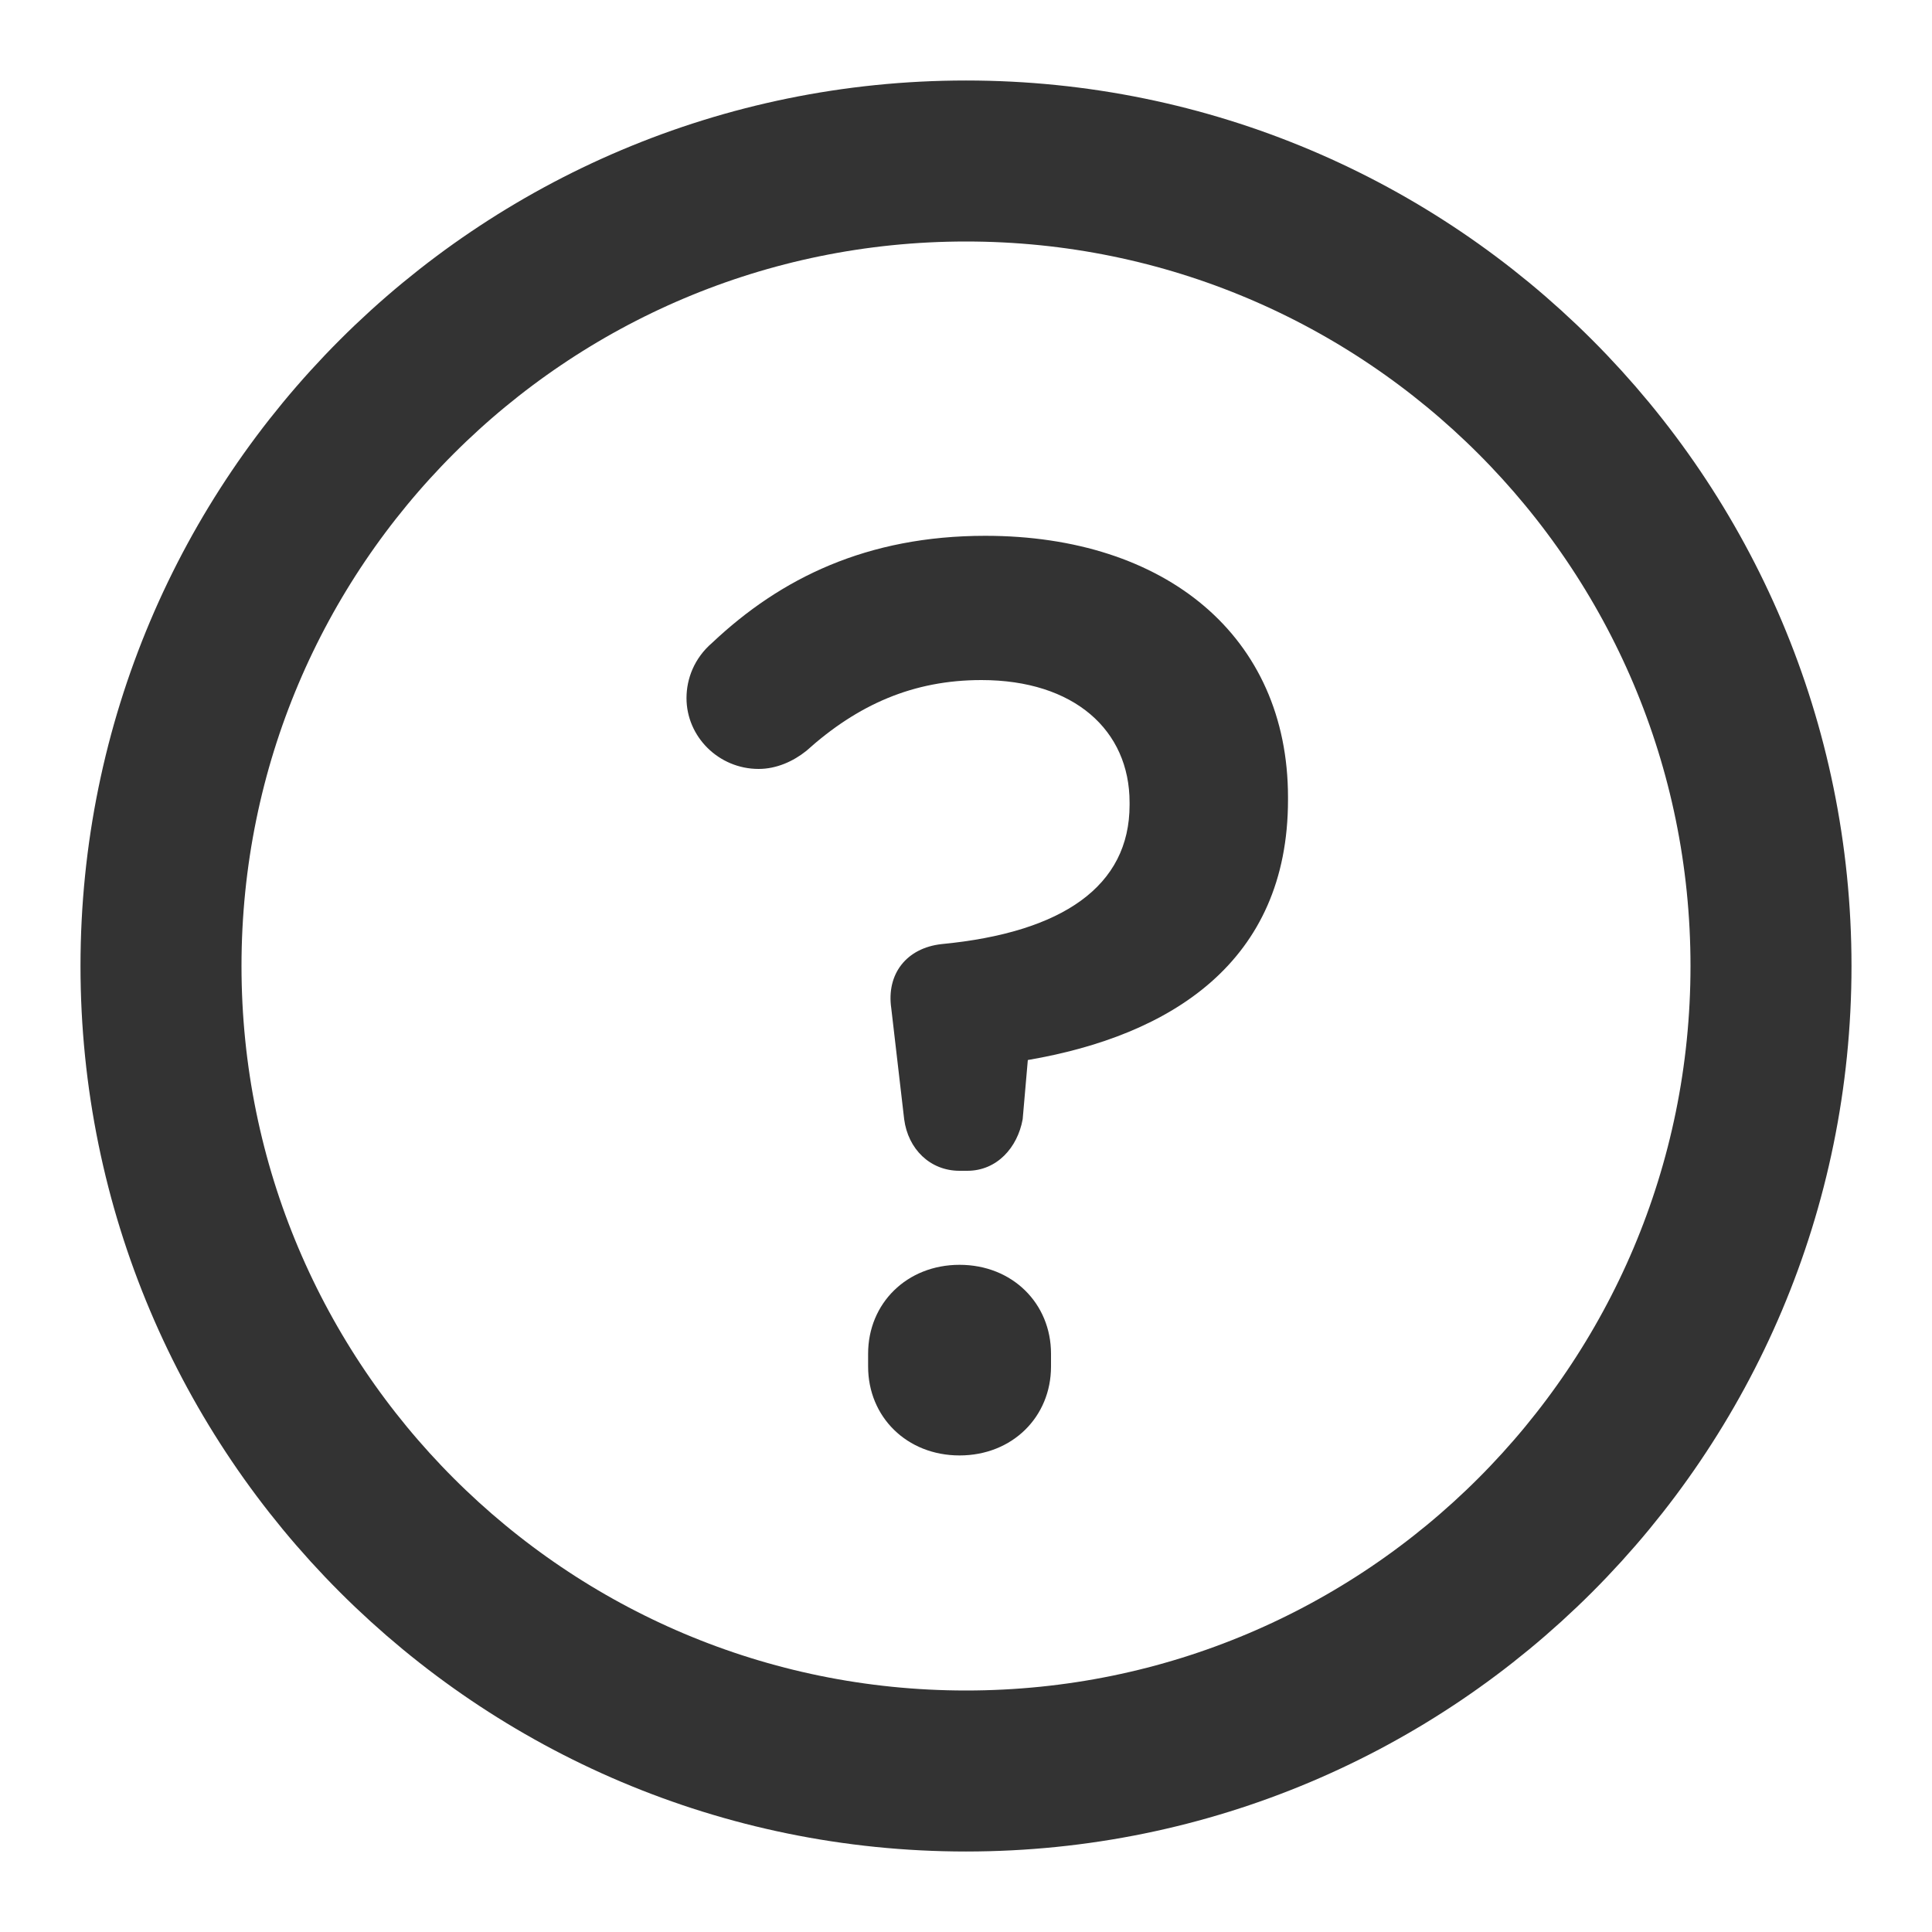
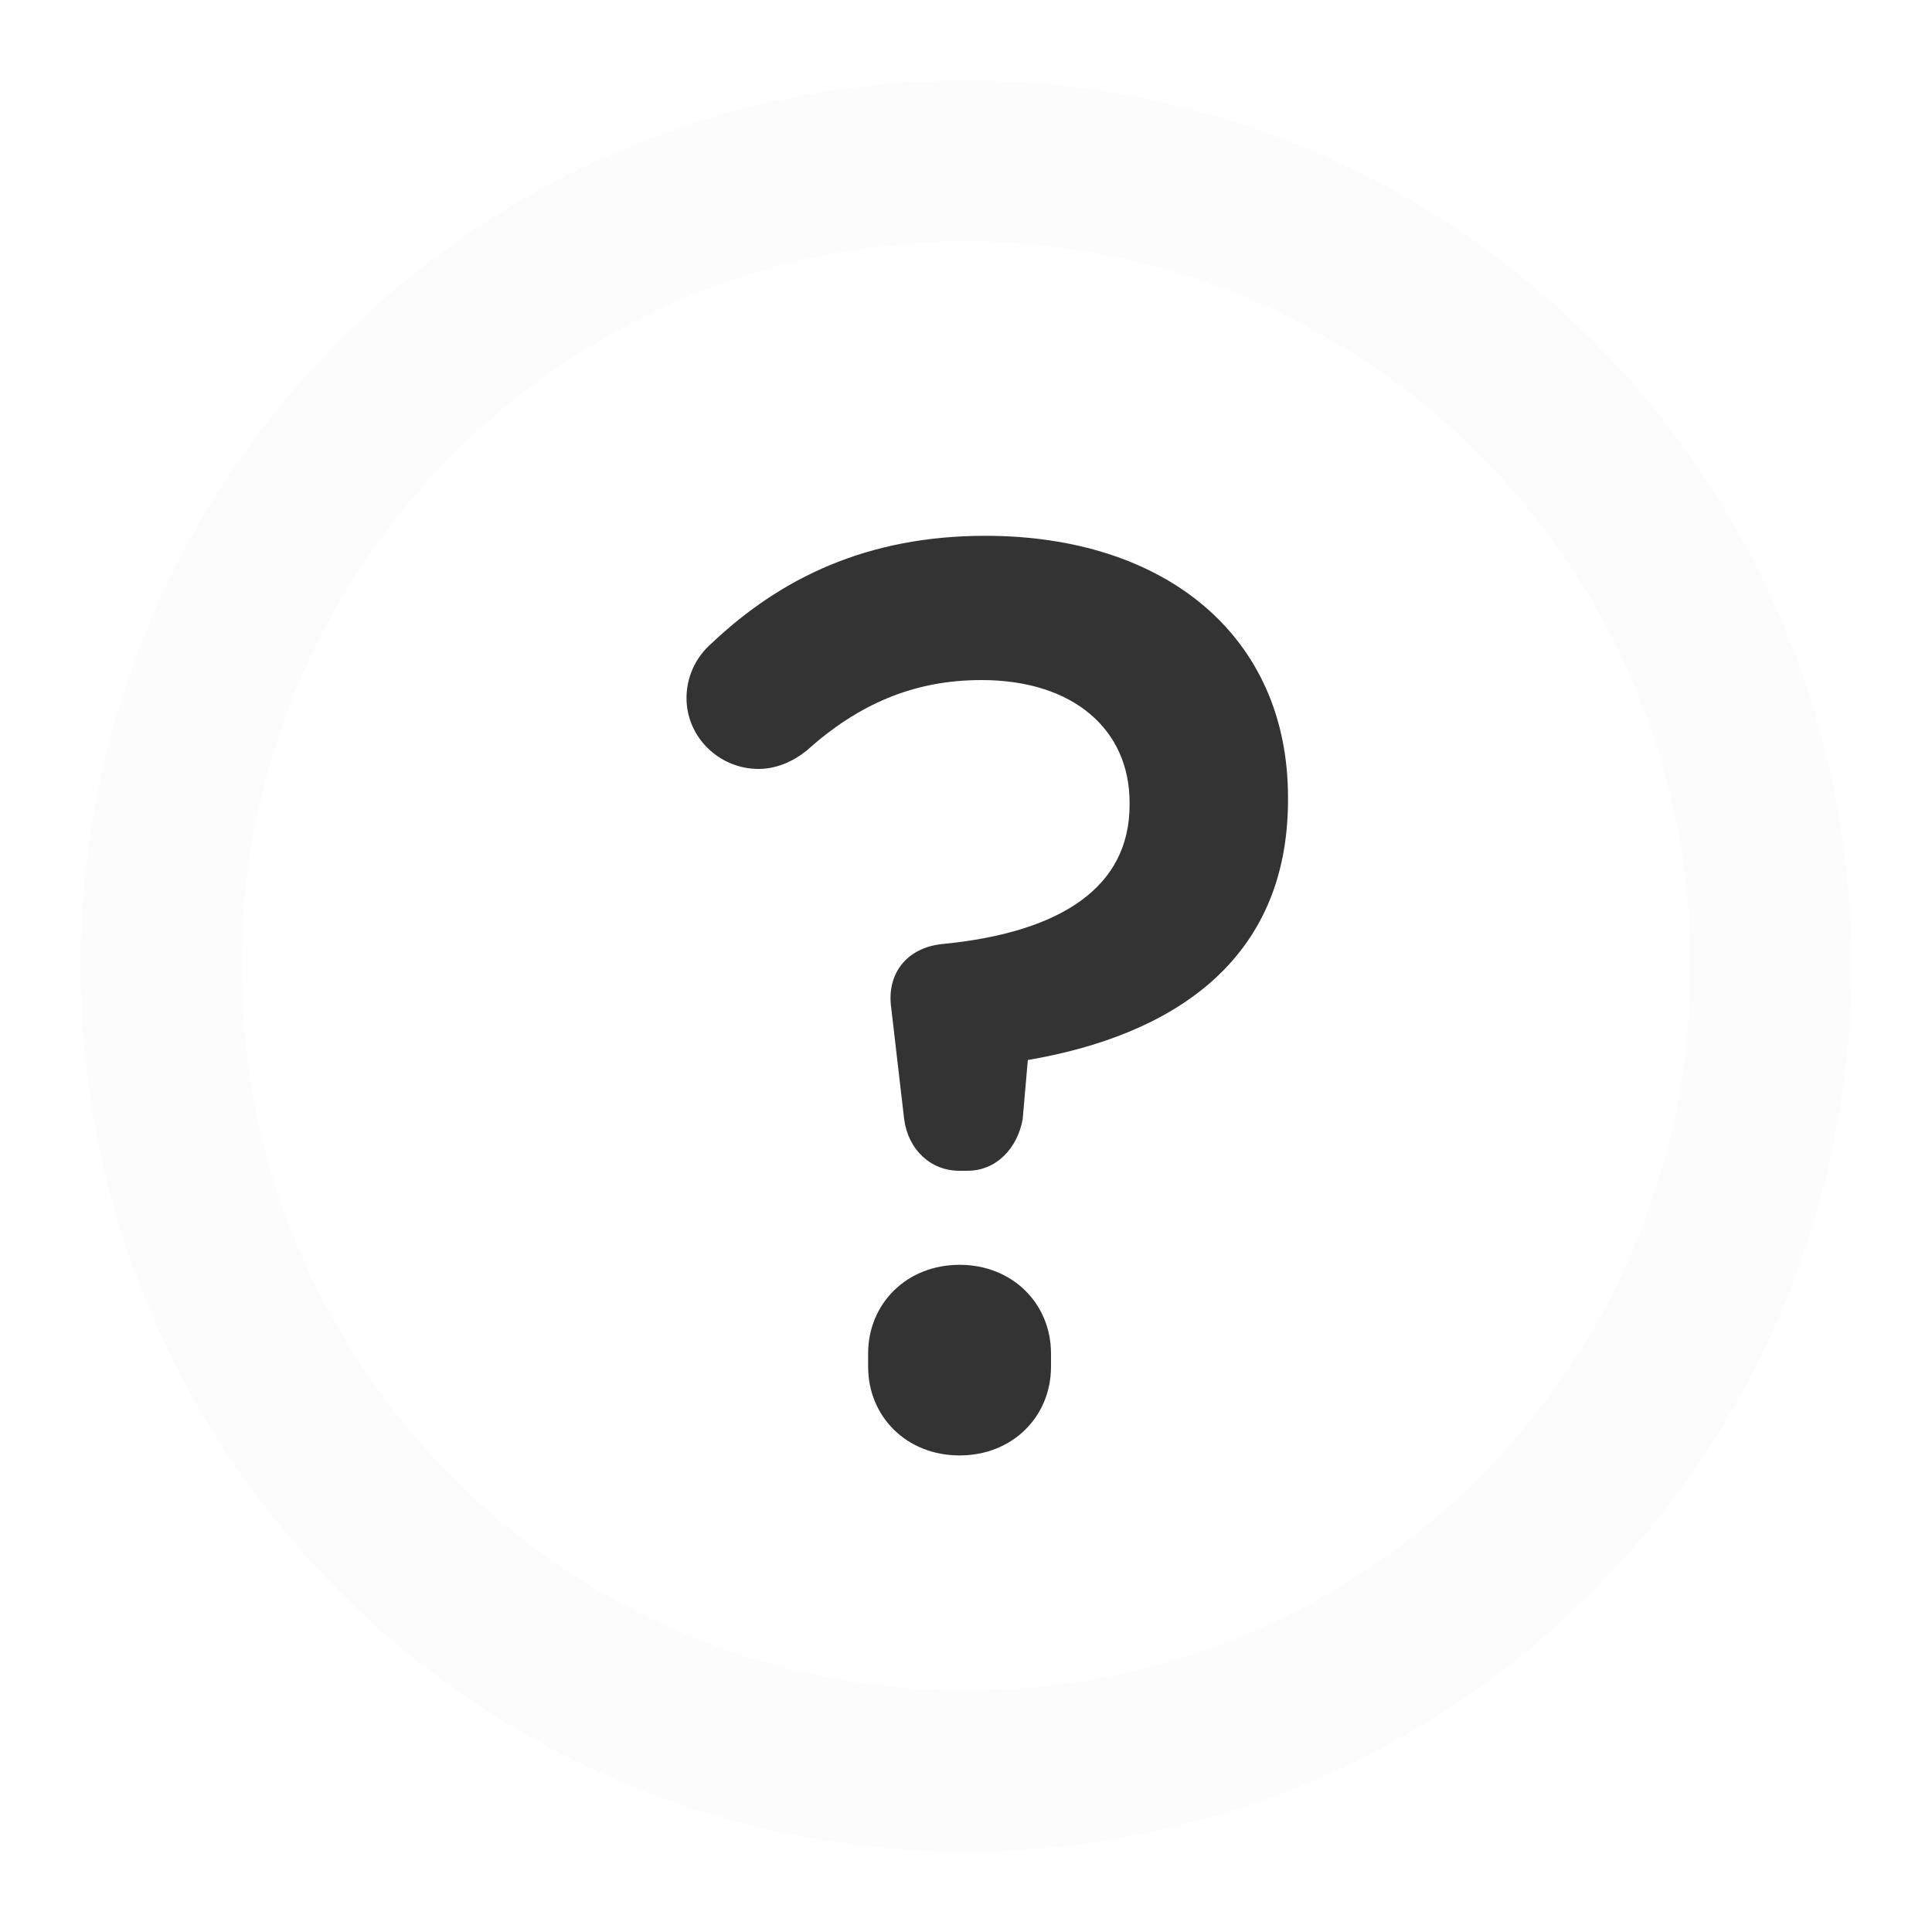
<svg xmlns="http://www.w3.org/2000/svg" width="24px" height="24px" viewBox="0 0 24 24" version="1.1">
  <defs />
  <g id="Page-1" stroke="none" stroke-width="1" fill="none" fill-rule="evenodd">
    <g id="Artboard-4" transform="translate(-400, -247)">
      <g id="69" transform="translate(400, 247)">
-         <circle id="Circle" stroke="#333333" stroke-width="2" cx="12" cy="12" r="10" />
+         <circle id="Circle" stroke="#fcfcfc" stroke-width="2" cx="12" cy="12" r="10" />
        <path d="M12.016,14.544 C12.384,14.544 12.64,14.256 12.704,13.904 L12.768,13.168 C14.544,12.864 16,11.952 16,9.936 L16,9.904 C16,7.904 14.48,6.656 12.24,6.656 C10.768,6.656 9.696,7.184 8.848,7.984 C8.624,8.176 8.528,8.432 8.528,8.672 C8.528,9.152 8.928,9.552 9.424,9.552 C9.648,9.552 9.856,9.456 10.016,9.328 C10.656,8.752 11.344,8.448 12.192,8.448 C13.344,8.448 14.032,9.072 14.032,9.968 L14.032,10 C14.032,11.008 13.2,11.584 11.696,11.728 C11.264,11.776 11.008,12.096 11.072,12.528 L11.232,13.904 C11.28,14.272 11.552,14.544 11.92,14.544 L12.016,14.544 Z M10.784,16.816 L10.784,16.976 C10.784,17.6 11.264,18.08 11.92,18.08 C12.576,18.08 13.056,17.6 13.056,16.976 L13.056,16.816 C13.056,16.192 12.576,15.712 11.92,15.712 C11.264,15.712 10.784,16.192 10.784,16.816 Z" id="?" fill="#333333" />
      </g>
    </g>
  </g>
</svg>
